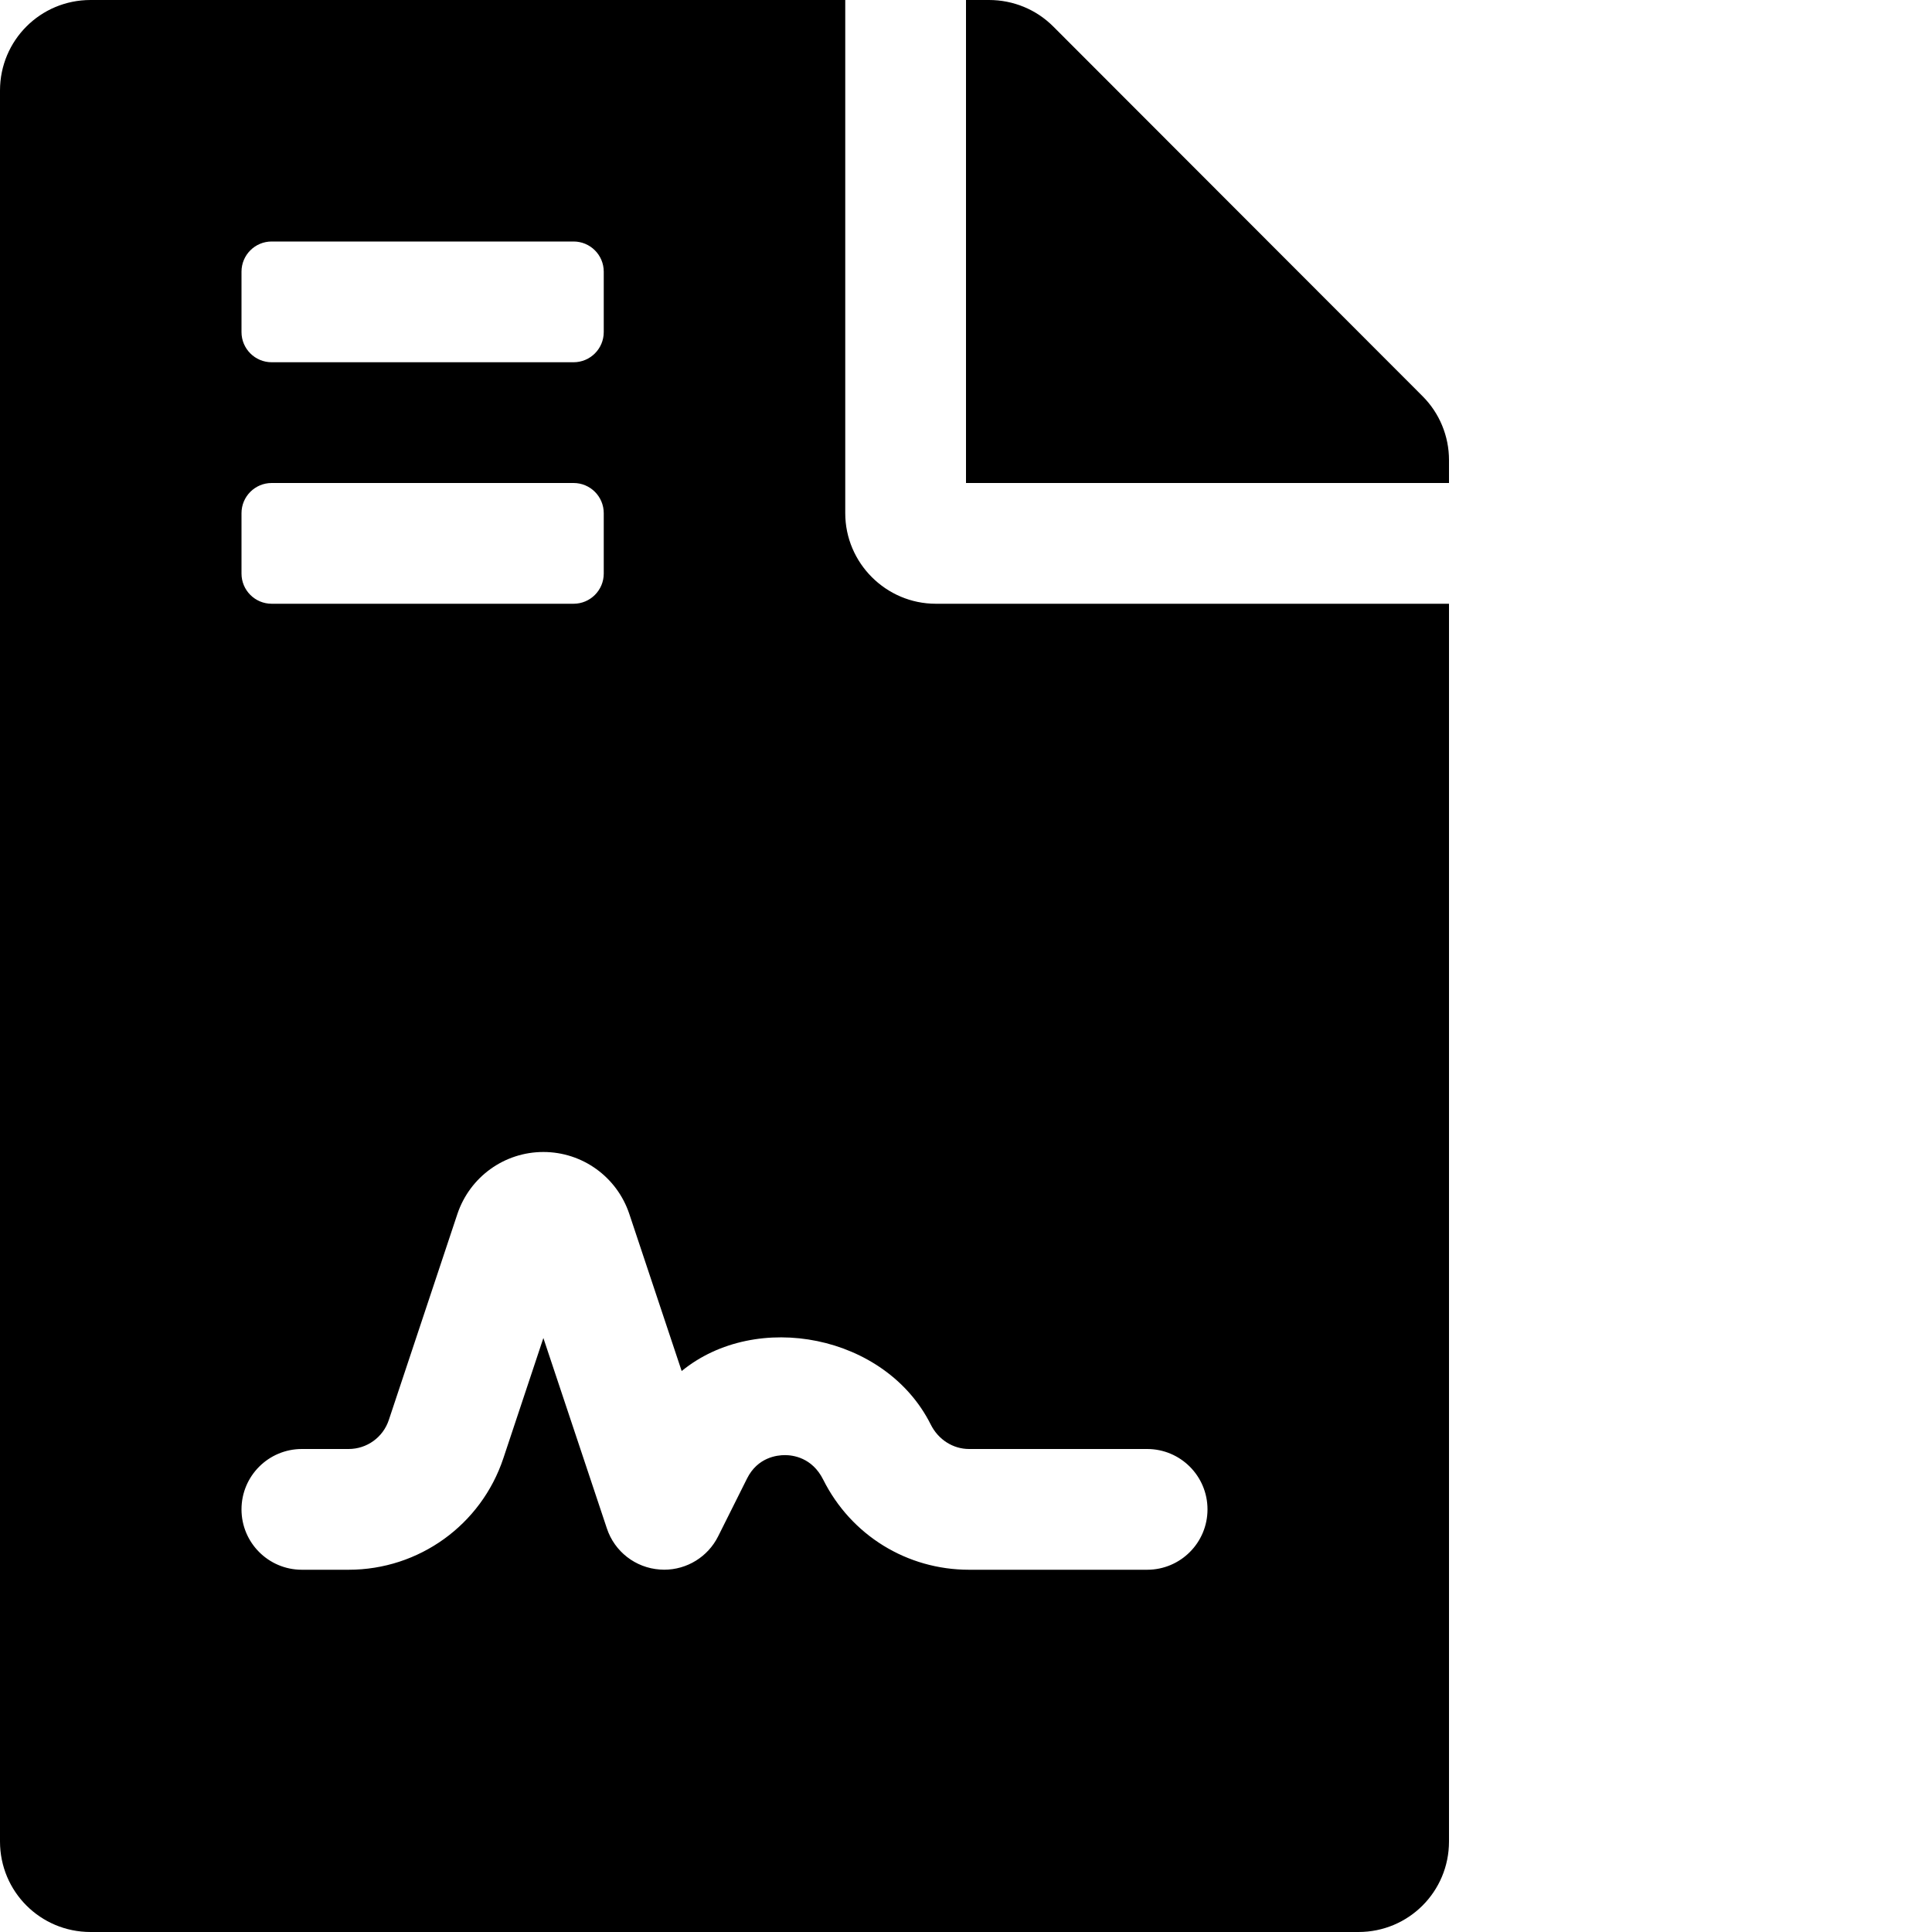
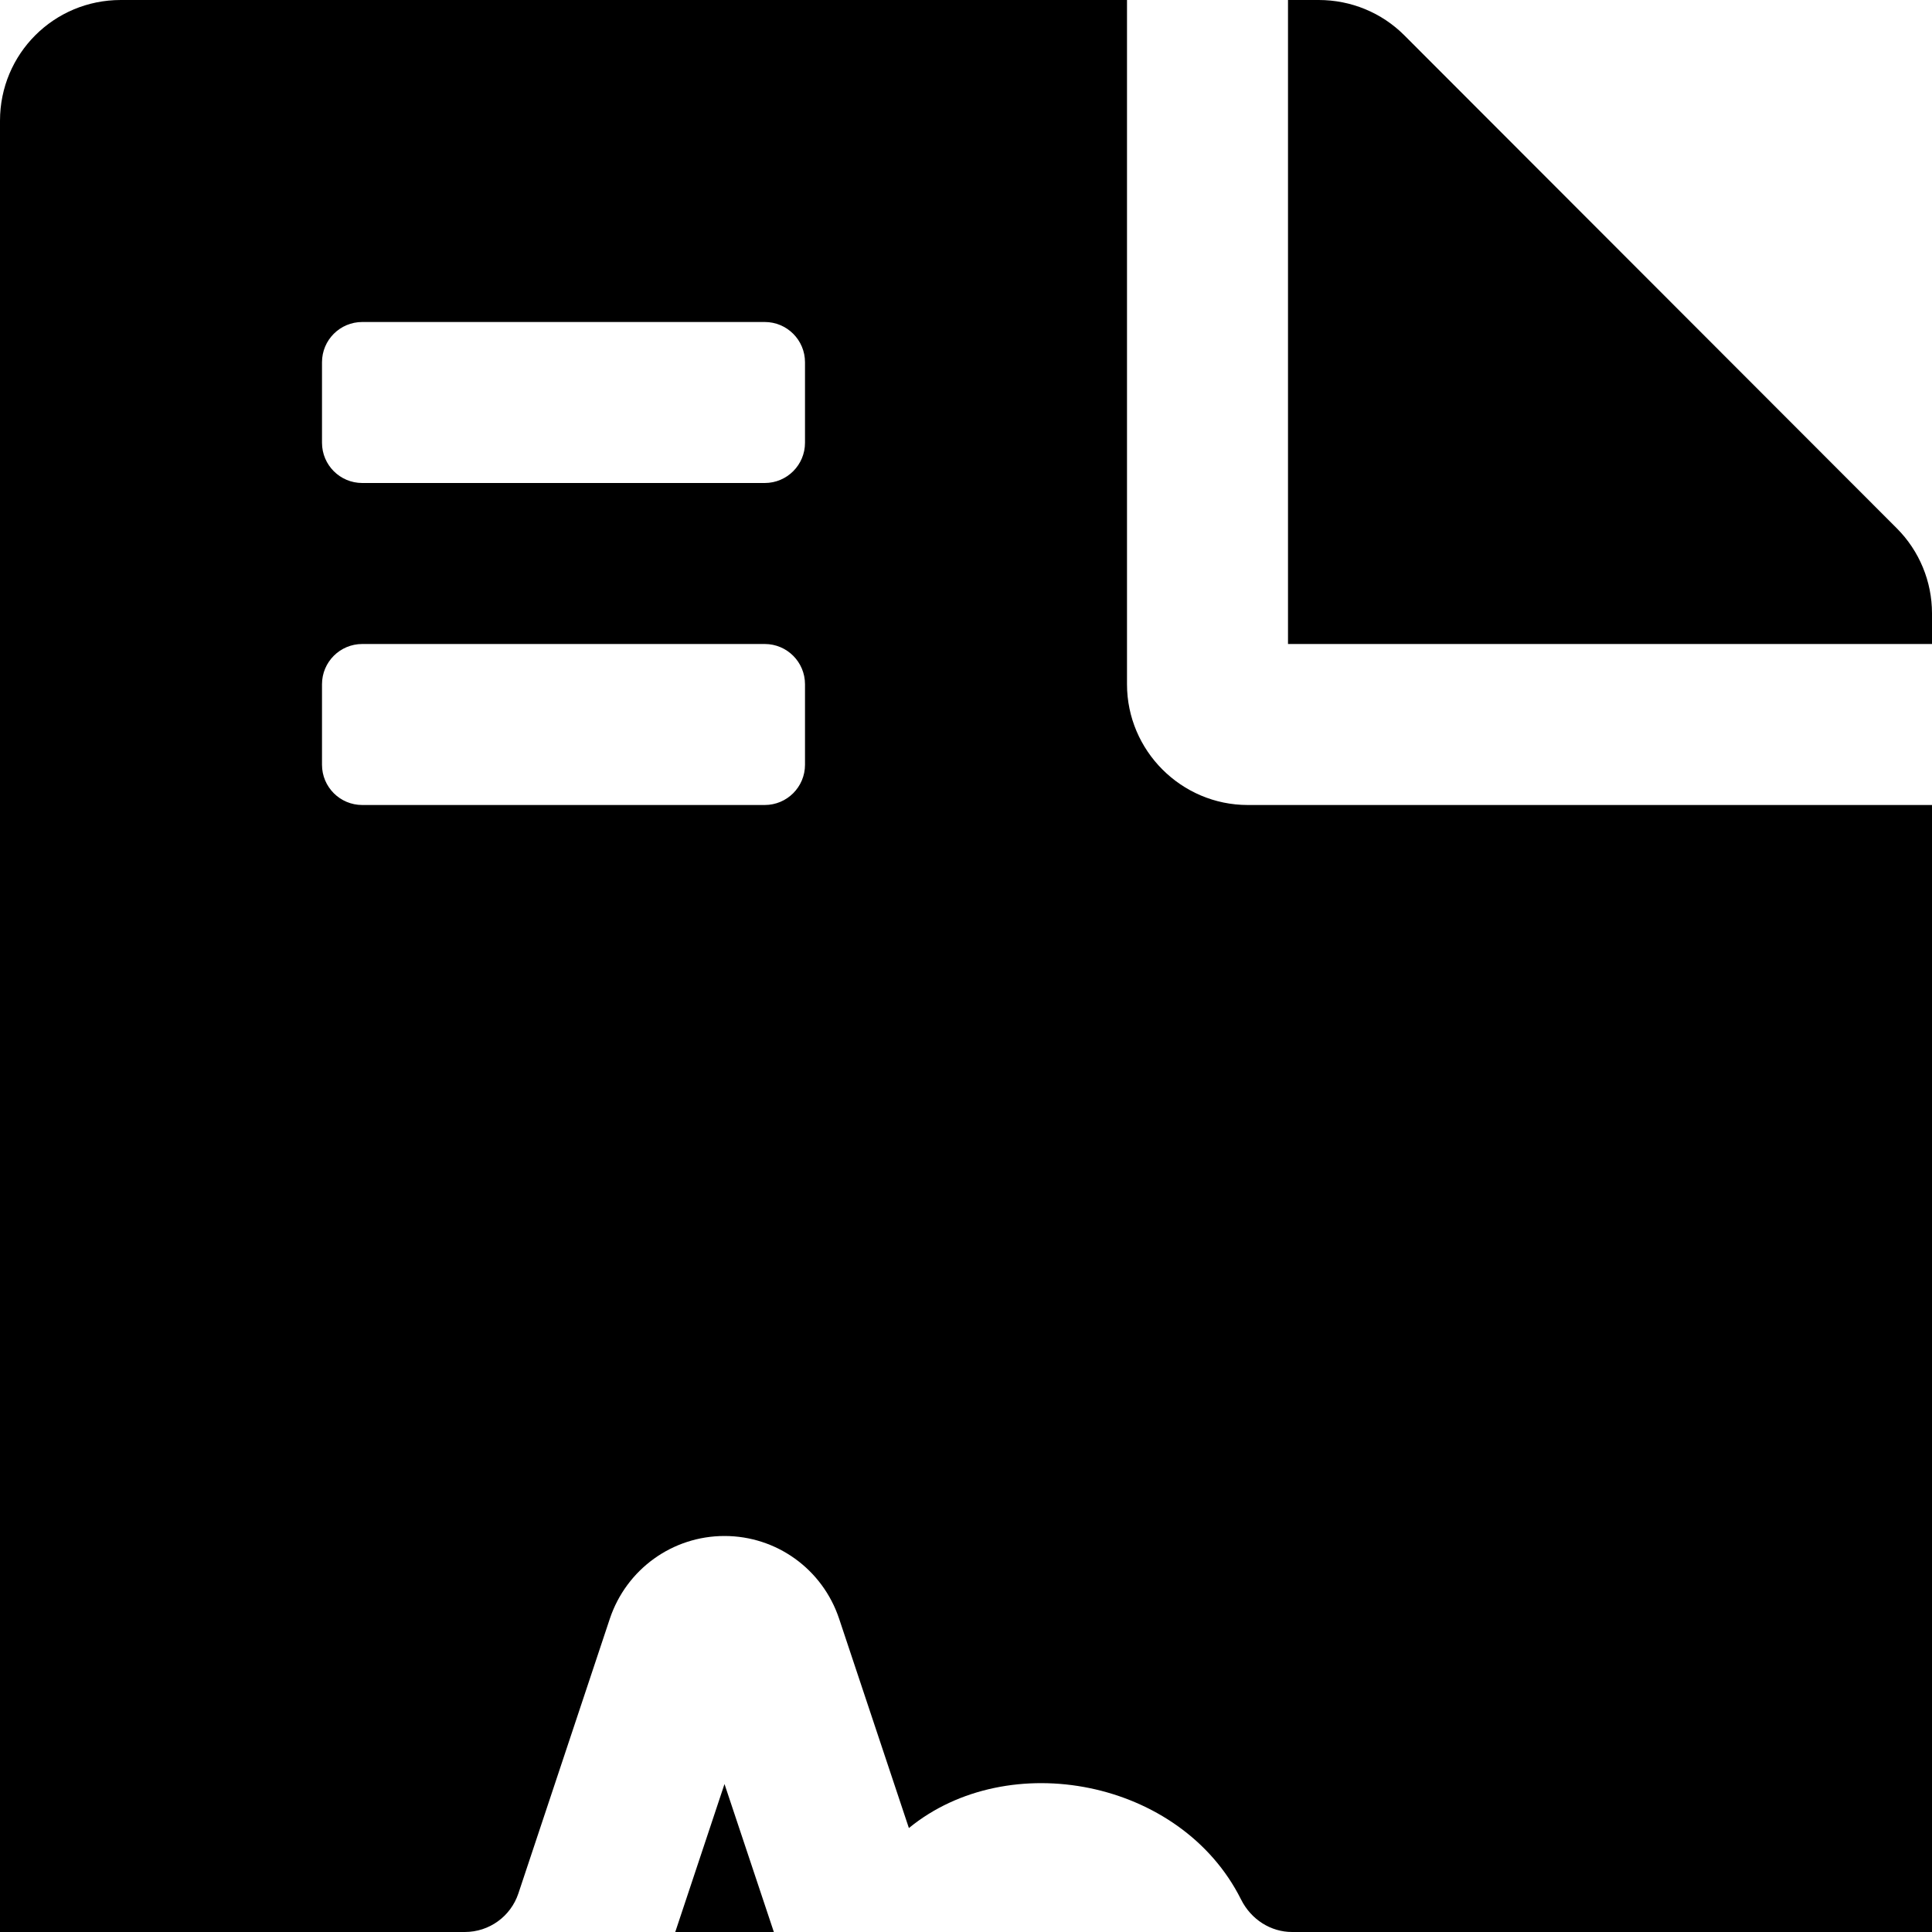
- <svg xmlns="http://www.w3.org/2000/svg" viewBox="0 0 512 512">
+ <svg xmlns="http://www.w3.org/2000/svg" viewBox="0 0 384 384">
  <path d="M224 136V0H24C10.7 0 0 10.7 0 24v464c0 13.3 10.7 24 24 24h336c13.3 0 24-10.7 24-24V160H248c-13.2 0-24-10.8-24-24zM64 72c0-4.42 3.58-8 8-8h80c4.42 0 8 3.58 8 8v16c0 4.42-3.58 8-8 8H72c-4.42 0-8-3.58-8-8V72zm0 64c0-4.42 3.58-8 8-8h80c4.42 0 8 3.58 8 8v16c0 4.42-3.58 8-8 8H72c-4.42 0-8-3.58-8-8v-16zm192.81 248H304c8.84 0 16 7.16 16 16s-7.16 16-16 16h-47.19c-16.45 0-31.27-9.14-38.64-23.86-2.95-5.92-8.09-6.52-10.17-6.52s-7.22.59-10.02 6.19l-7.67 15.34a15.986 15.986 0 0 1-14.31 8.84c-.38 0-.75-.02-1.14-.05-6.45-.45-12-4.75-14.03-10.89L144 354.59l-10.61 31.88c-5.89 17.66-22.38 29.53-41 29.53H80c-8.84 0-16-7.16-16-16s7.16-16 16-16h12.39c4.83 0 9.11-3.08 10.64-7.66l18.19-54.64c3.3-9.81 12.44-16.41 22.78-16.41s19.48 6.59 22.77 16.41l13.88 41.64c19.77-16.19 54.05-9.7 66 14.16 2.02 4.06 5.96 6.5 10.16 6.5zM377 105L279.1 7c-4.5-4.5-10.6-7-17-7H256v128h128v-6.1c0-6.3-2.5-12.4-7-16.9z" />
</svg>
